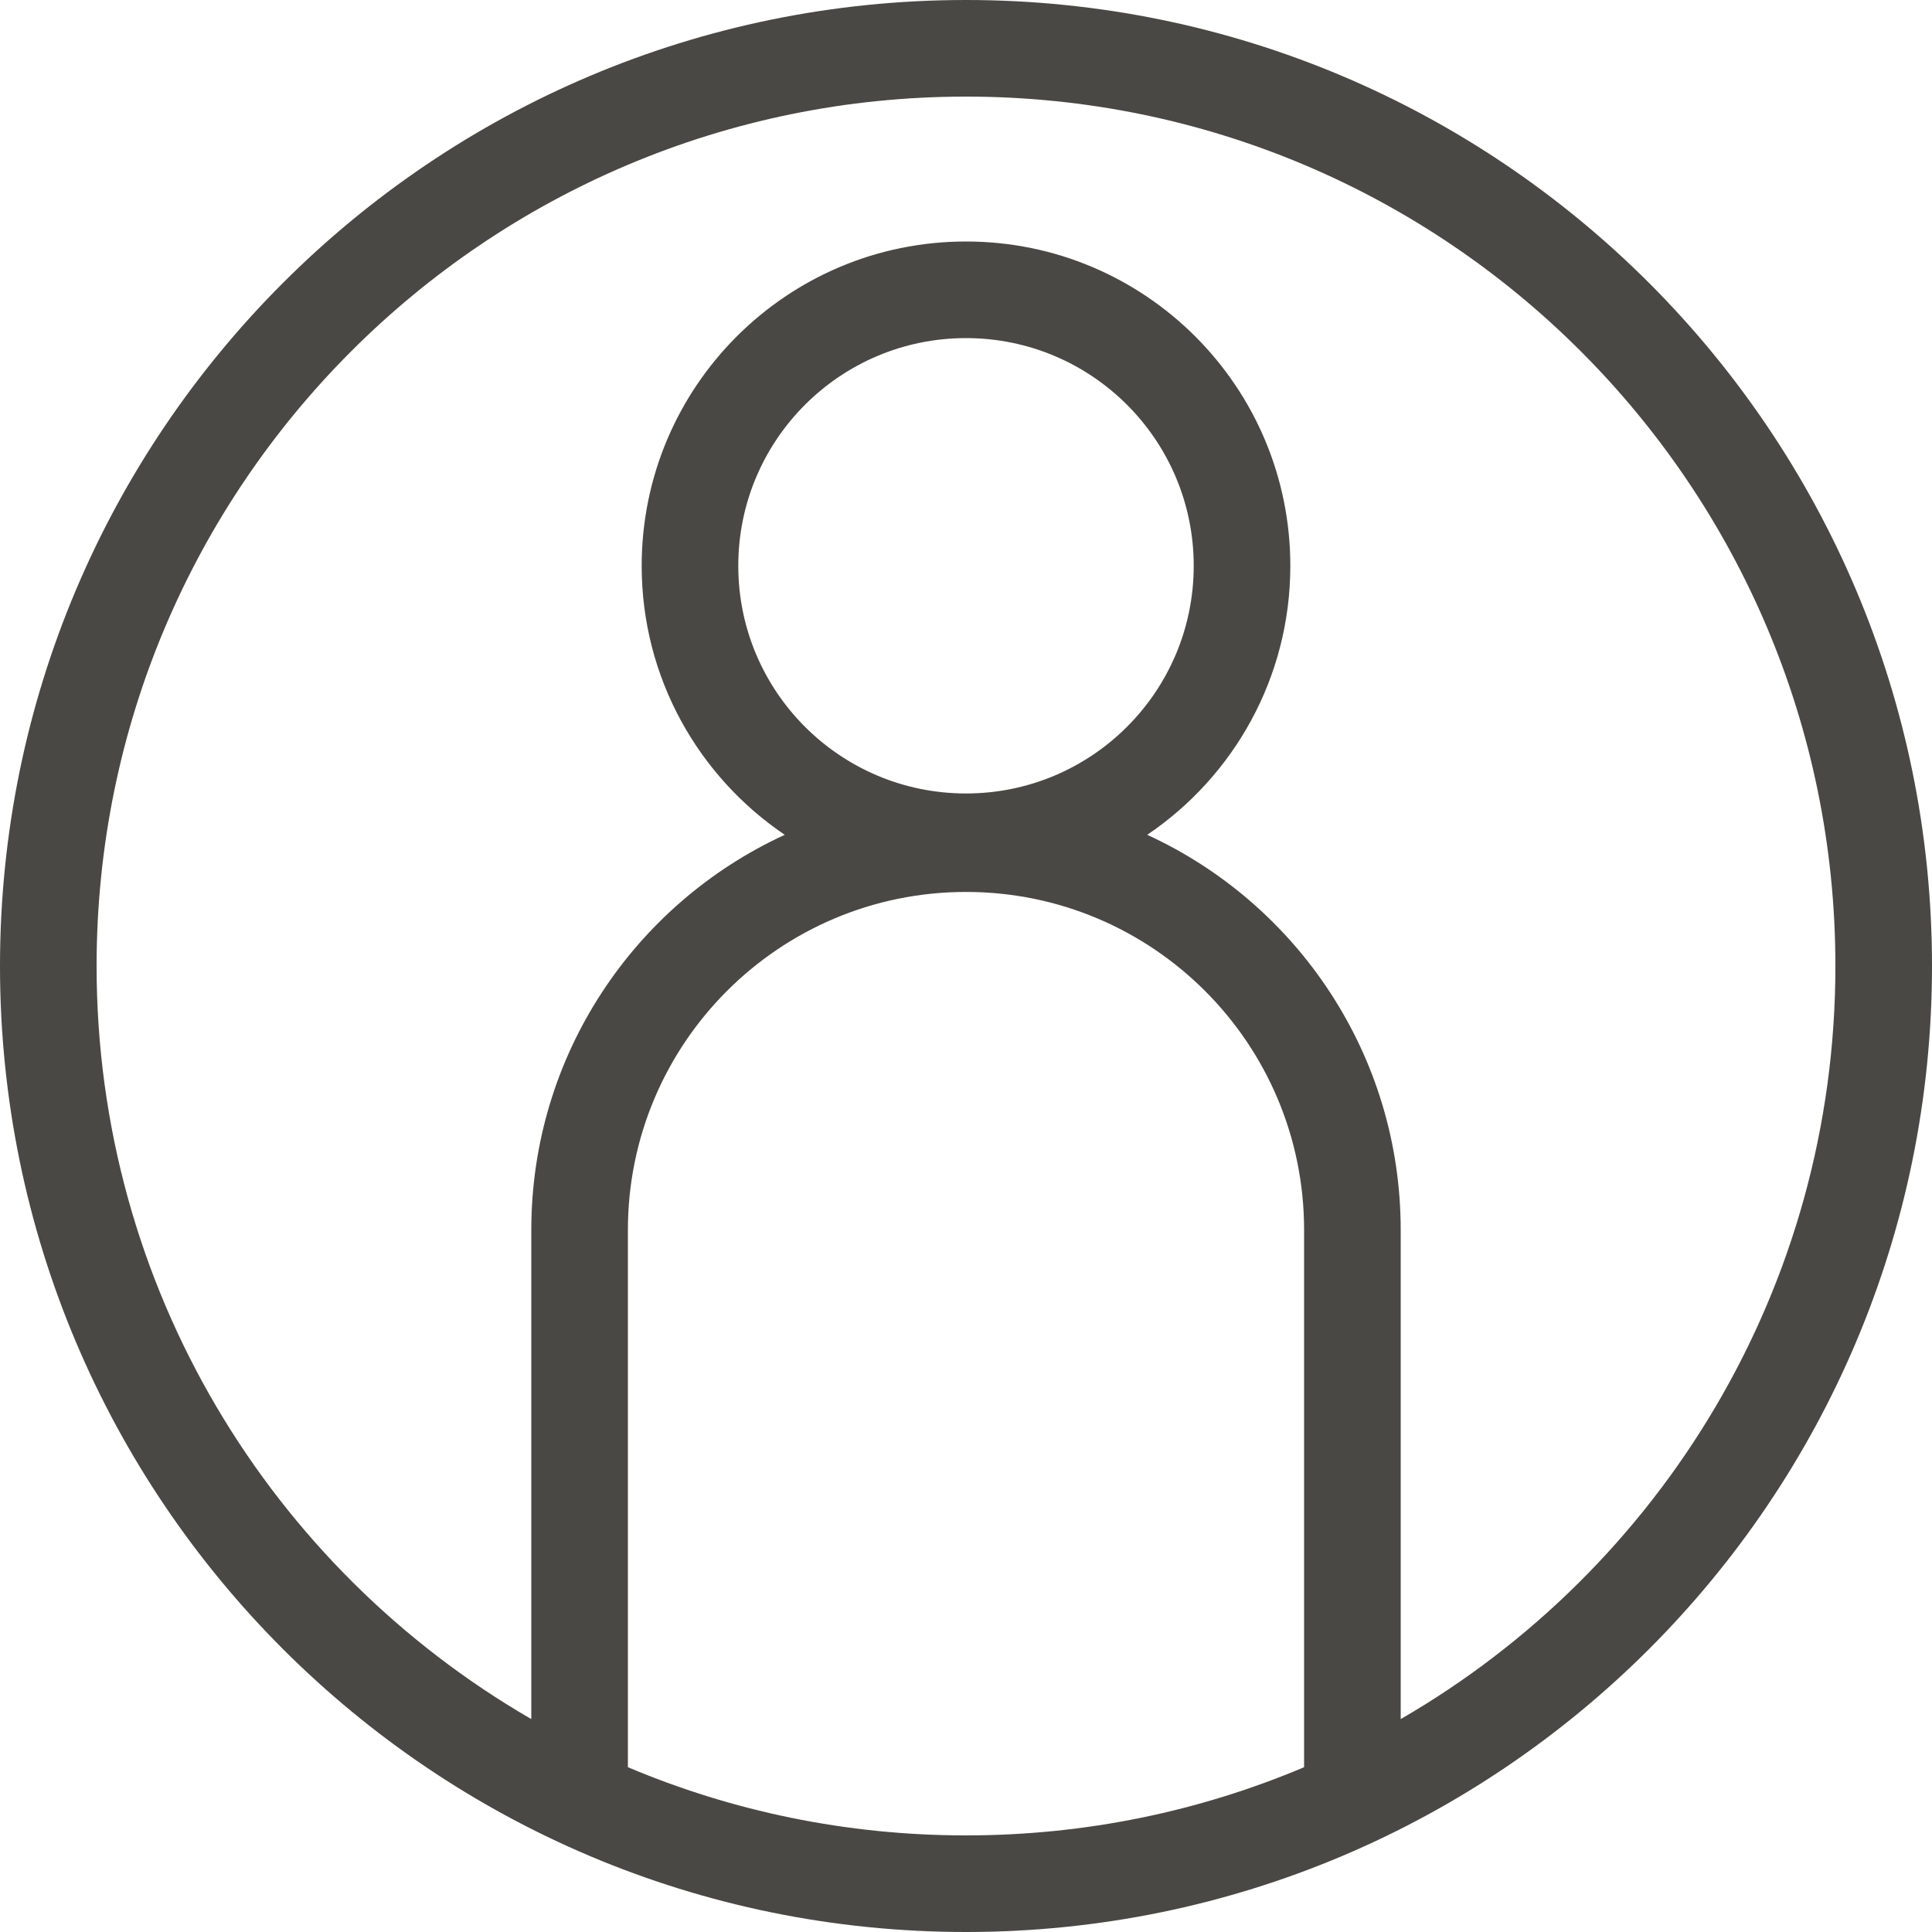
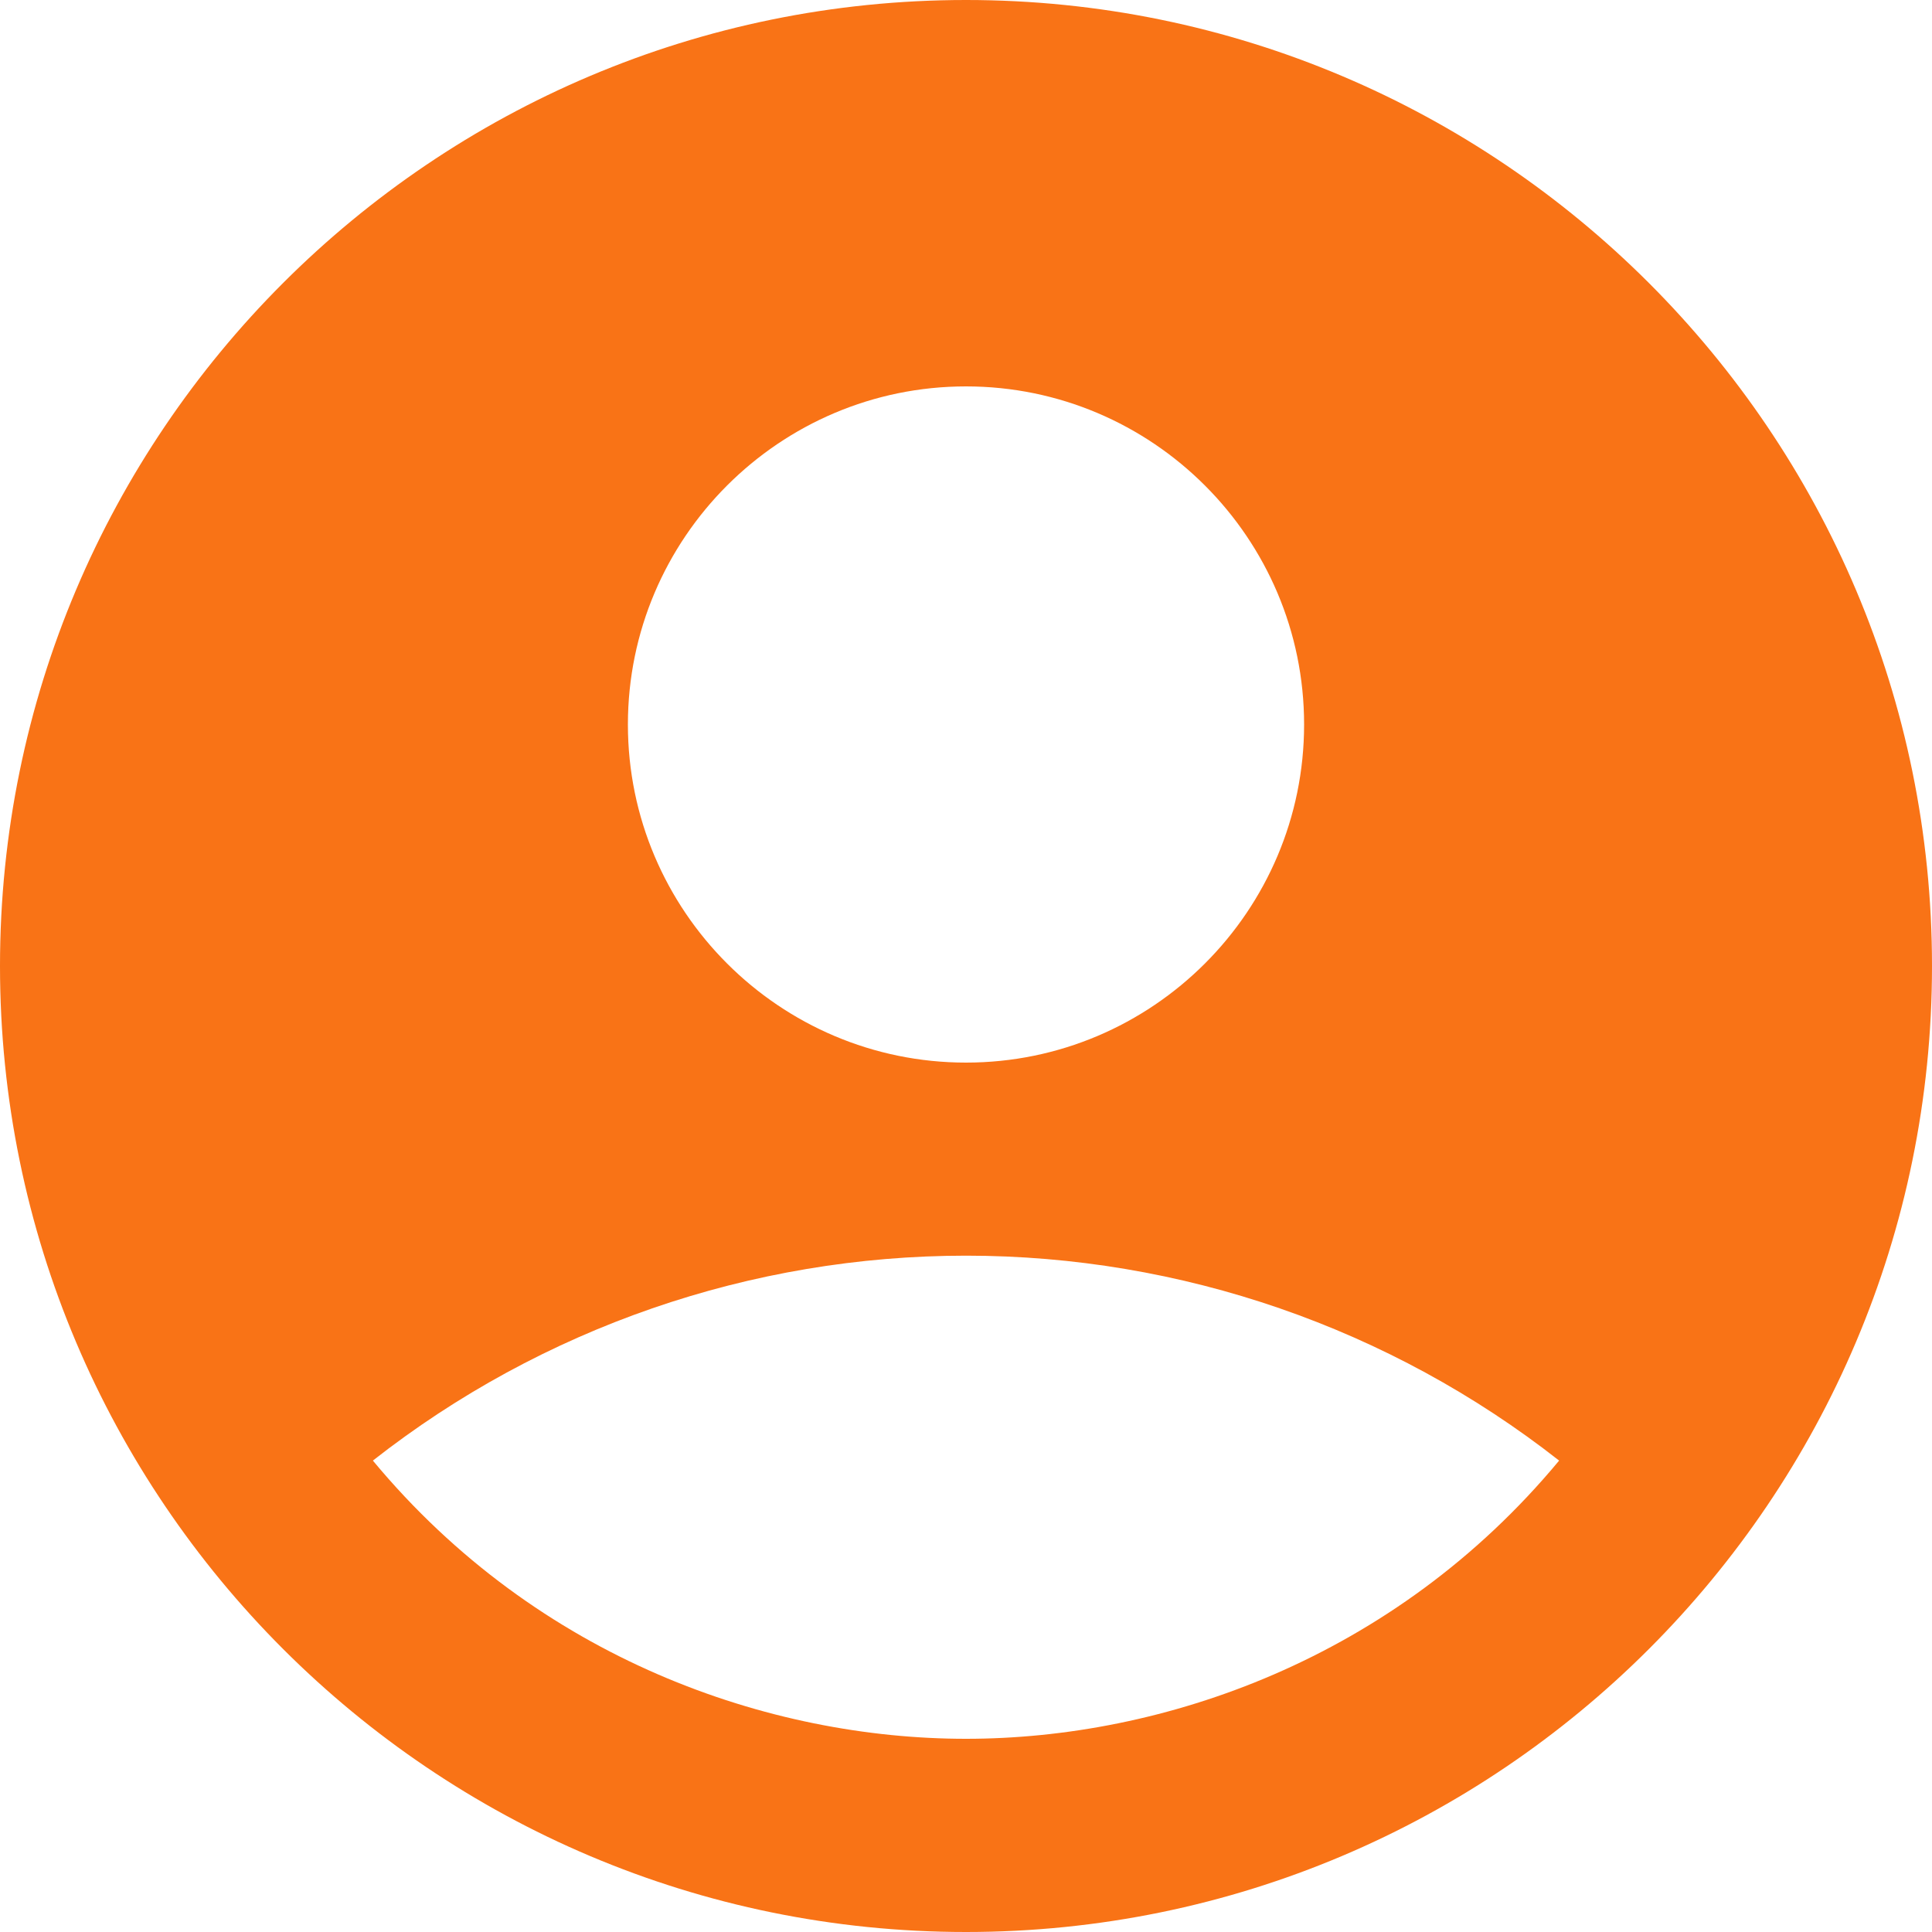
<svg xmlns="http://www.w3.org/2000/svg" width="30" height="30" viewBox="0 0 30 30" fill="none">
-   <path d="M0 15C0 6.716 6.716 0 15 0C23.284 0 30 6.716 30 15C30 23.284 23.284 30 15 30C6.716 30 0 23.284 0 15ZM15 1.5C7.544 1.5 1.5 7.544 1.5 15C1.5 19.997 4.215 24.36 8.25 26.694V19.1C8.25 16.376 9.863 14.029 12.186 12.963C10.846 12.058 9.964 10.525 9.964 8.786C9.964 6.005 12.219 3.75 15 3.75C17.781 3.75 20.036 6.005 20.036 8.786C20.036 10.525 19.154 12.058 17.814 12.963C20.137 14.029 21.75 16.376 21.75 19.1V26.694C25.785 24.36 28.5 19.997 28.5 15C28.5 7.544 22.456 1.5 15 1.5ZM20.25 27.441V19.1C20.25 16.2 17.899 13.85 15 13.85C12.101 13.85 9.75 16.201 9.75 19.1V27.441C11.364 28.123 13.138 28.5 15 28.5C16.862 28.5 18.636 28.123 20.25 27.441ZM15 5.25C13.047 5.25 11.464 6.833 11.464 8.786C11.464 10.738 13.047 12.321 15 12.321C16.953 12.321 18.536 10.738 18.536 8.786C18.536 6.833 16.953 5.25 15 5.25Z" fill="#4A4844" />
+   <path d="M15 0C6.72 0 0 6.72 0 15C0 23.28 6.72 30 15 30C23.28 30 30 23.28 30 15C30 6.72 23.28 0 15 0ZM15 6C17.895 6 20.25 8.355 20.25 11.25C20.25 14.145 17.895 16.5 15 16.5C12.105 16.5 9.75 14.145 9.75 11.25C9.75 8.355 12.105 6 15 6ZM15 27C11.955 27 8.355 25.77 5.79 22.68C8.417 20.619 11.66 19.498 15 19.498C18.34 19.498 21.583 20.619 24.21 22.68C21.645 25.77 18.045 27 15 27Z" fill="#F97316" />
</svg>
